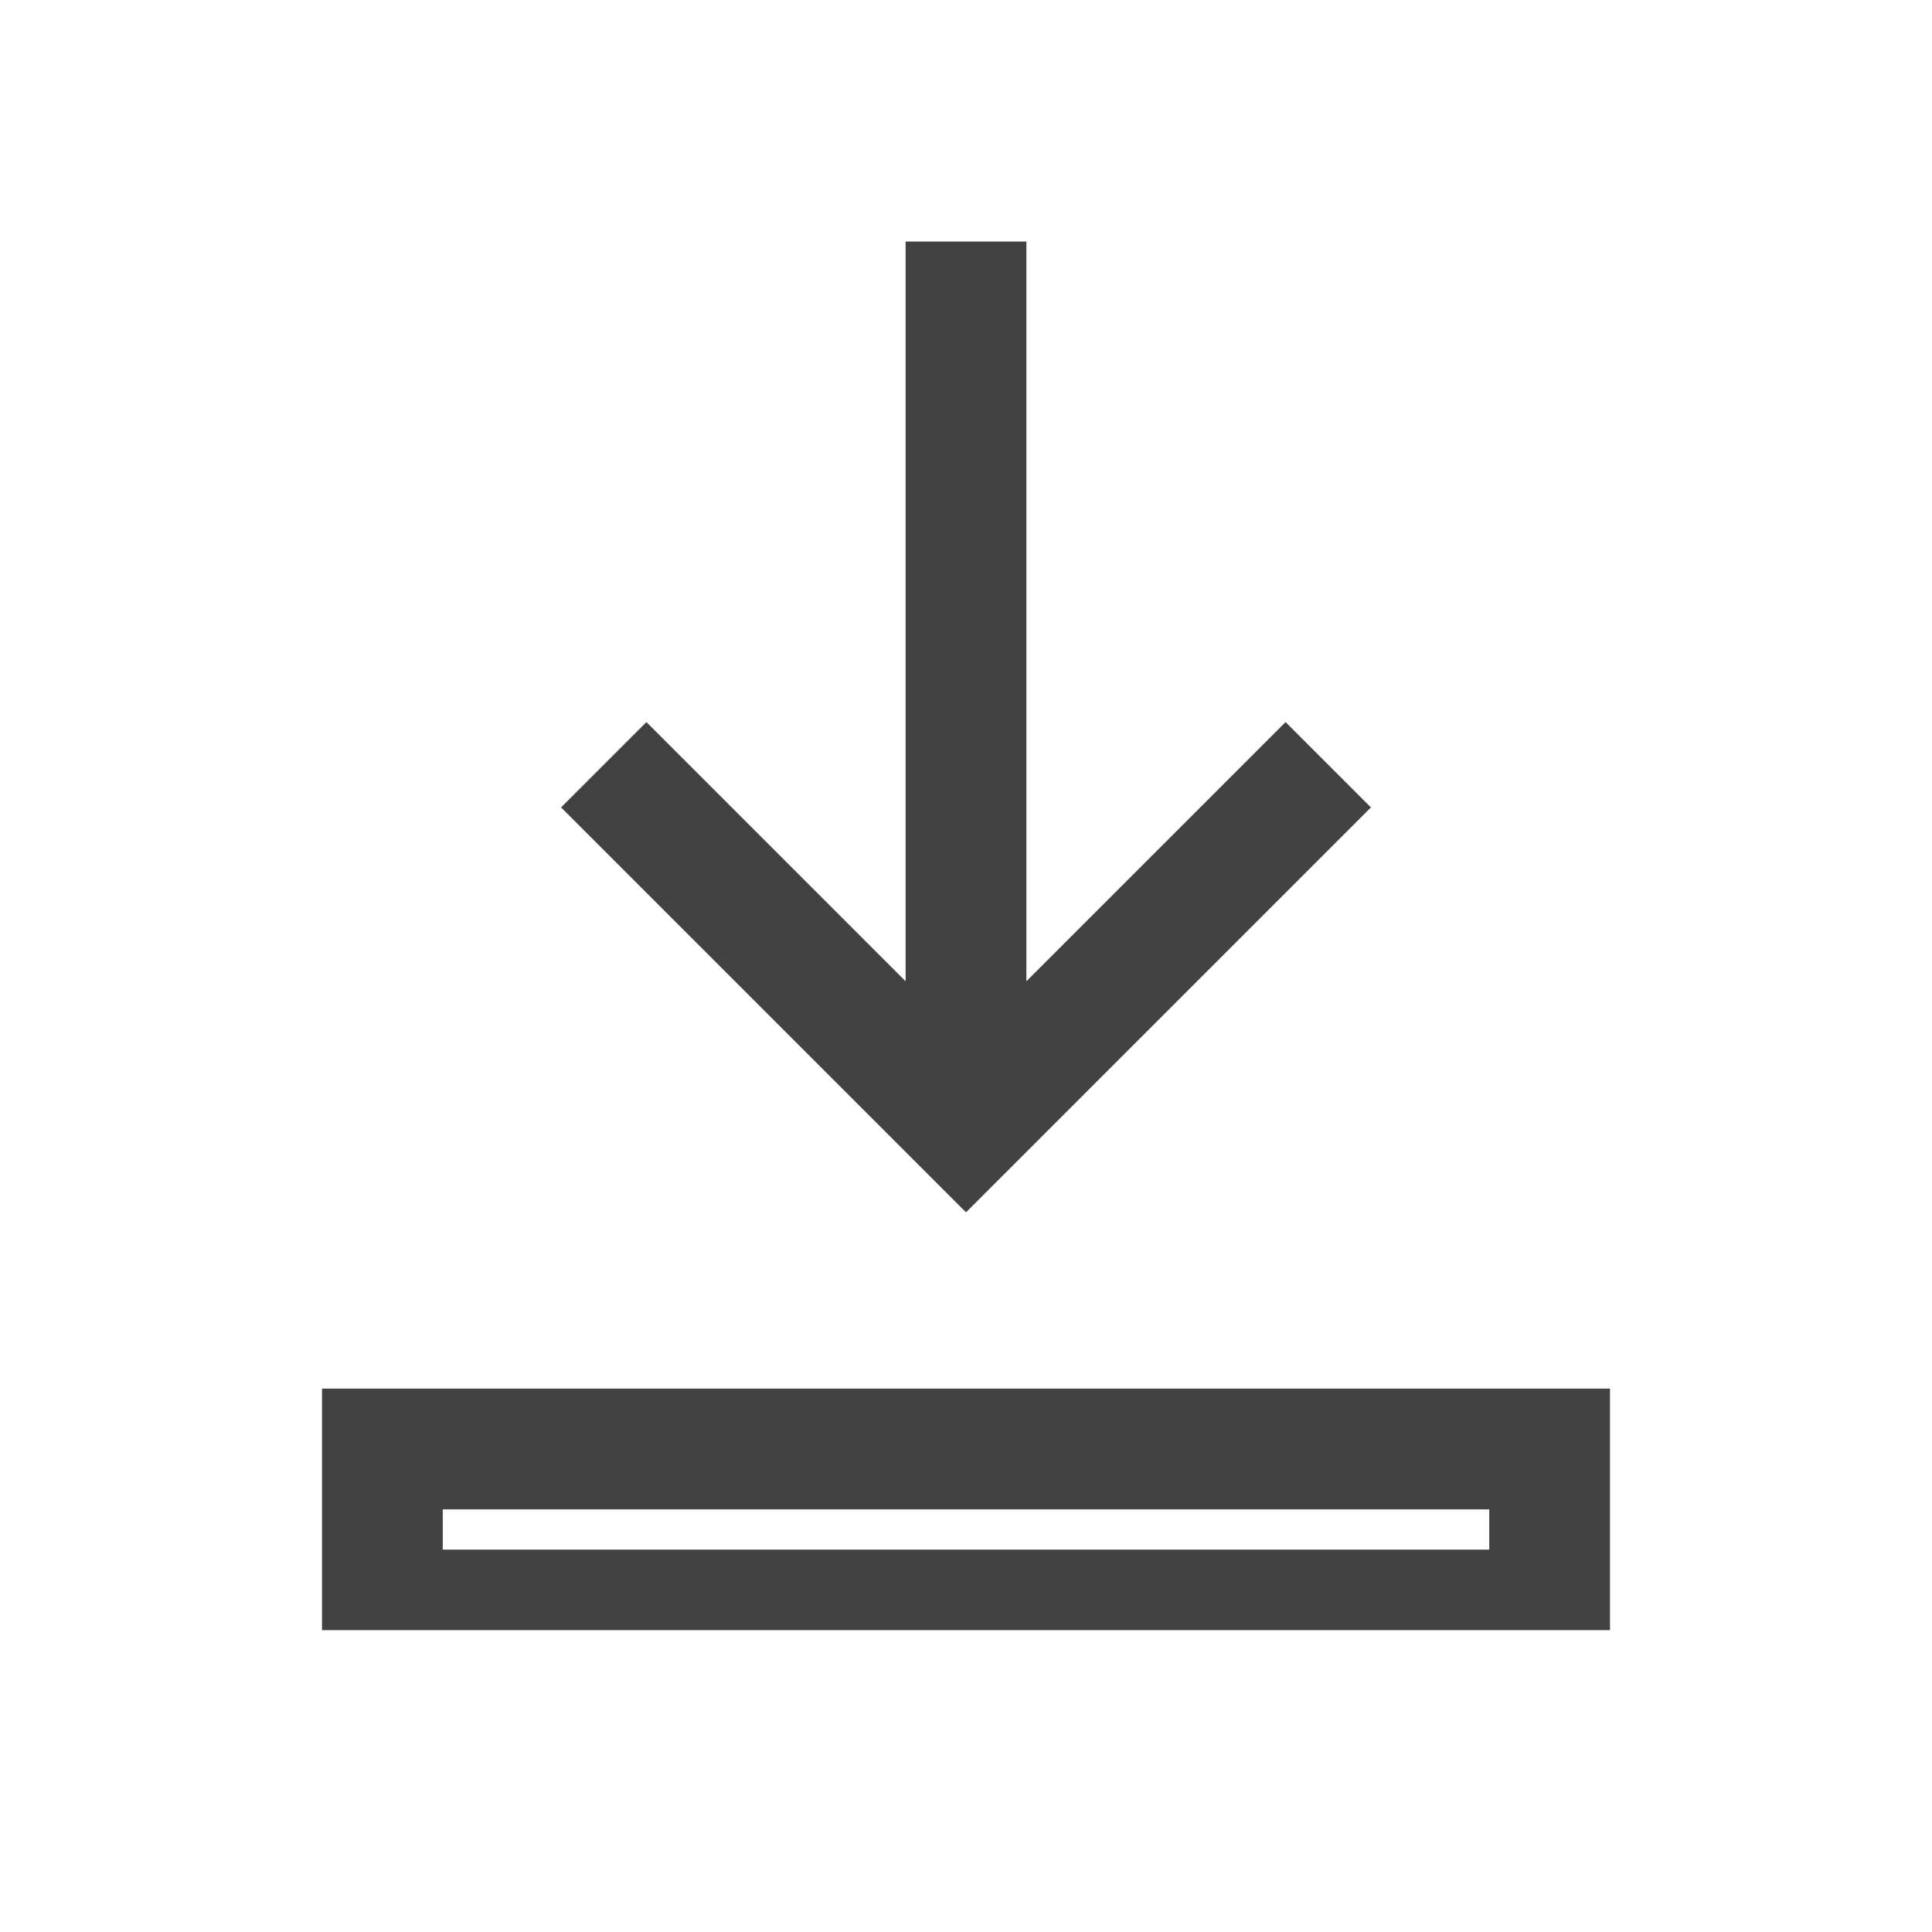
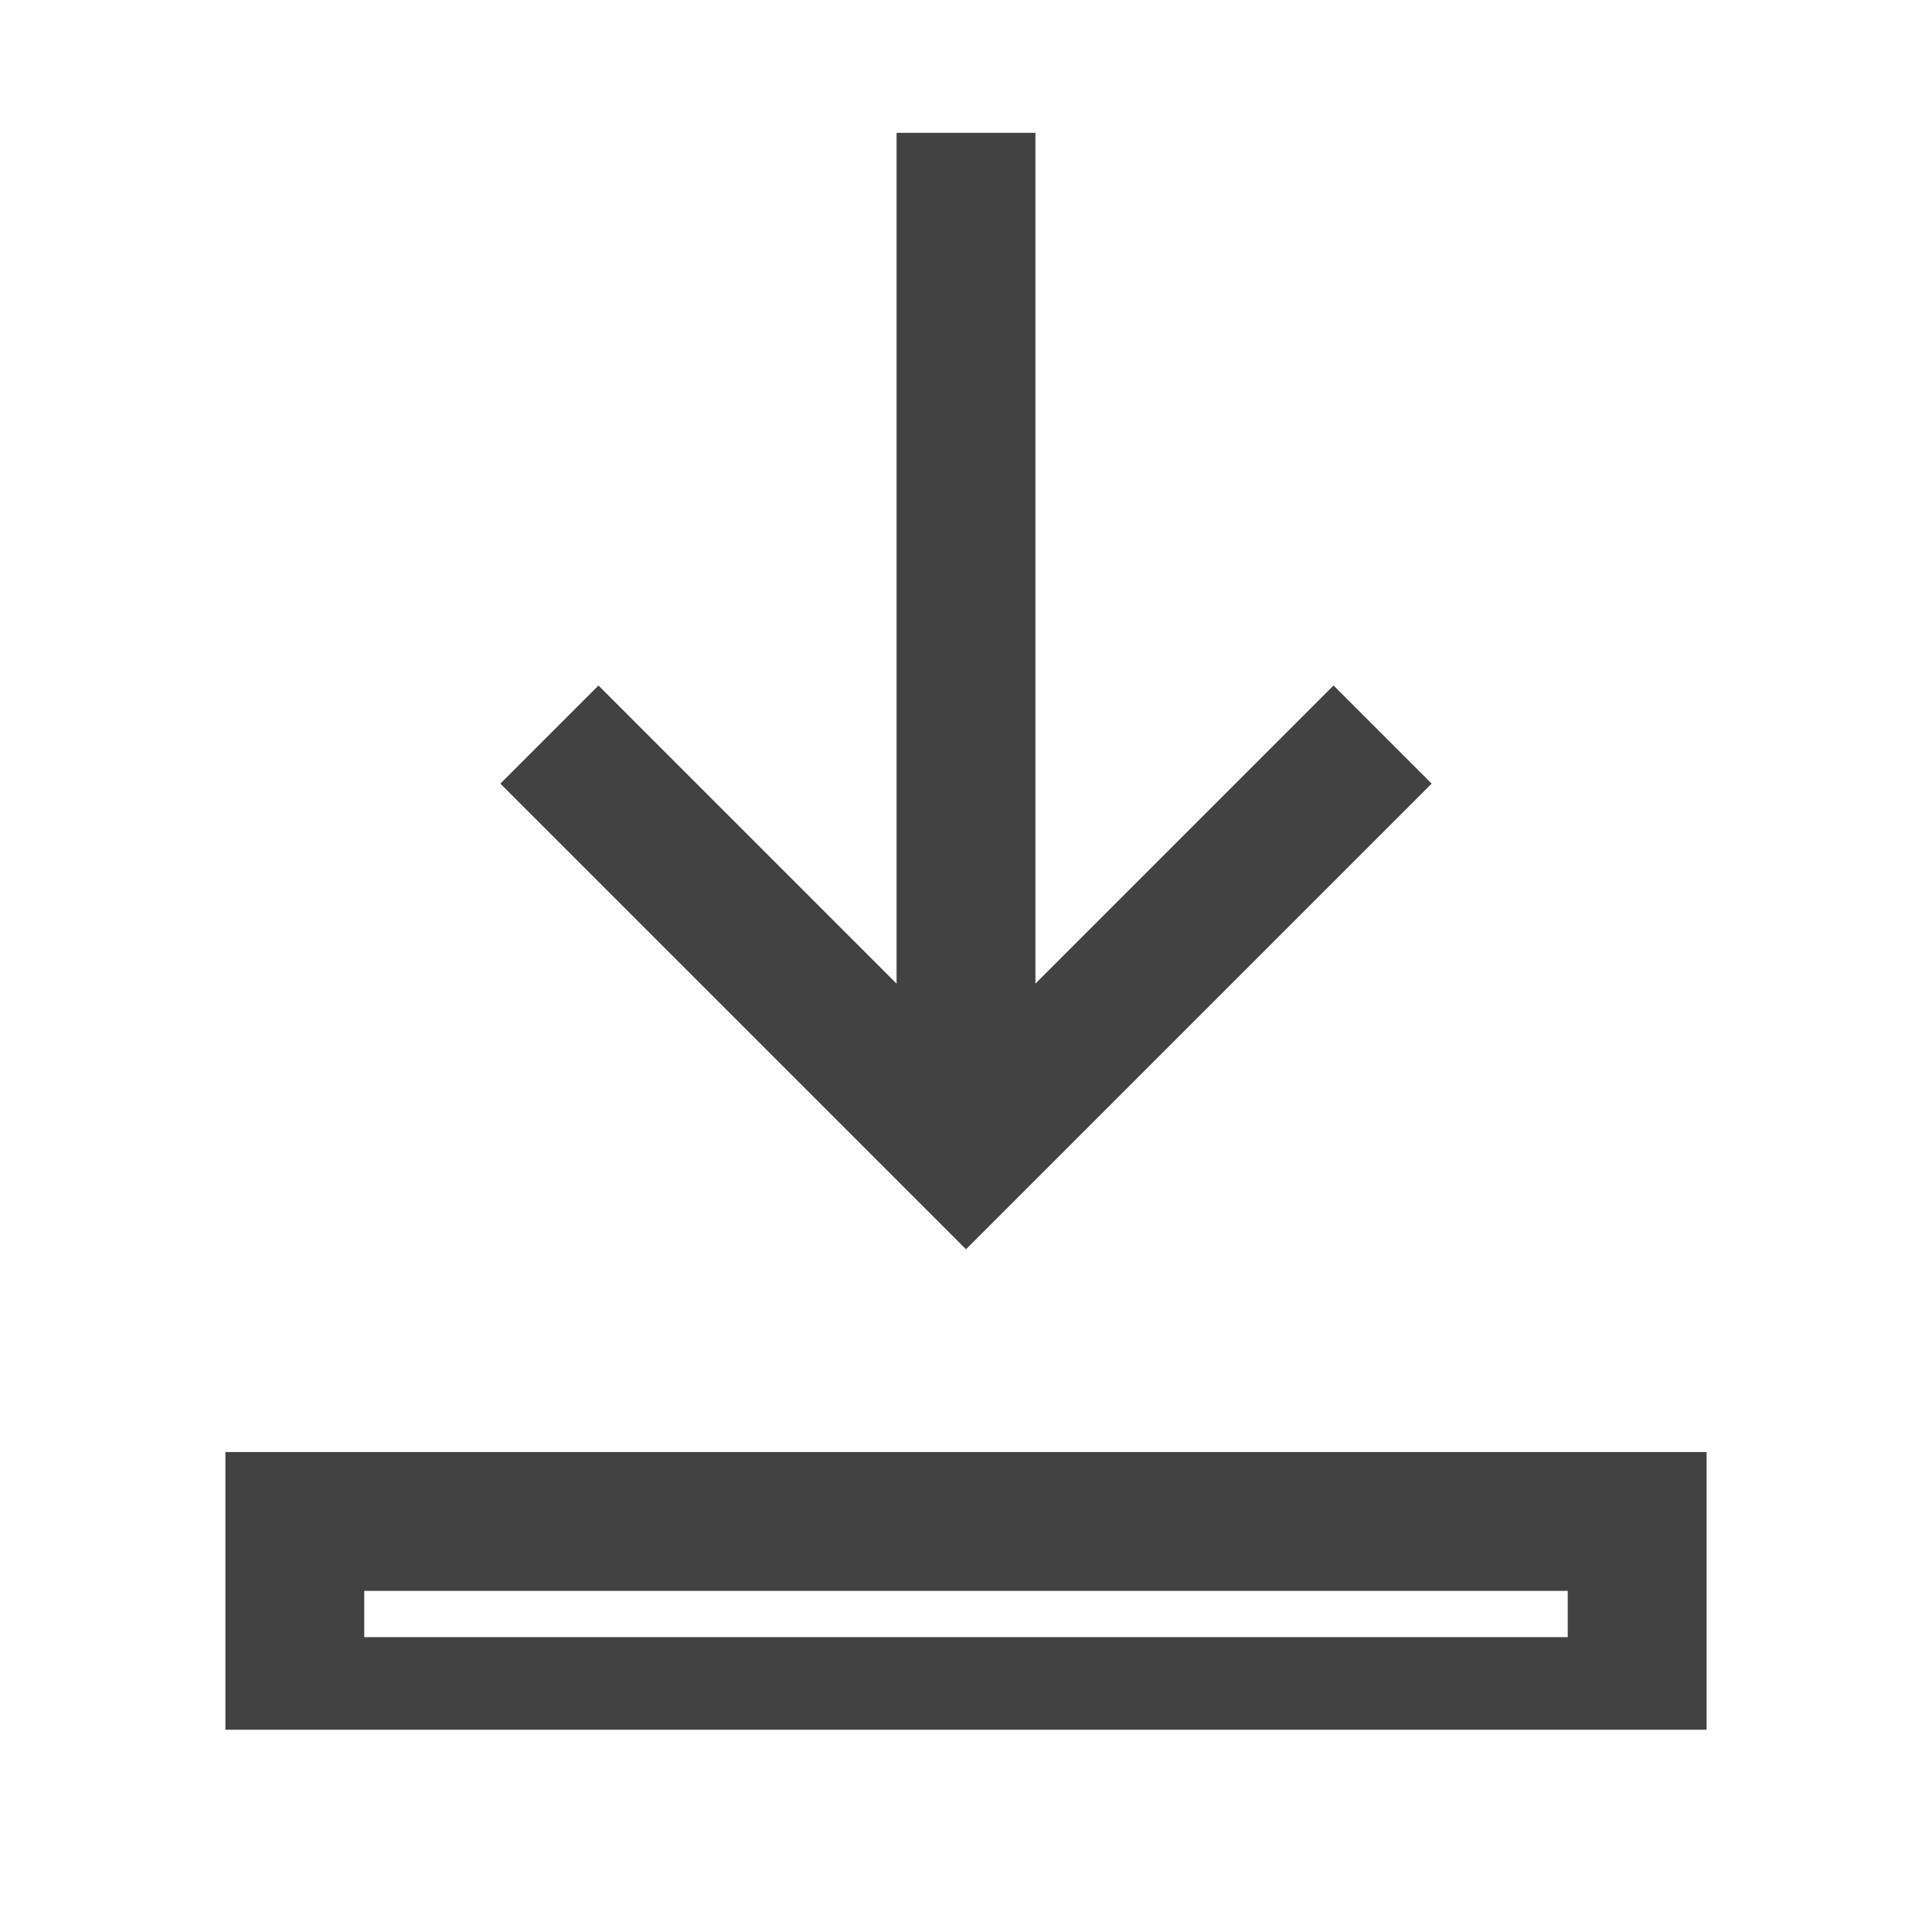
<svg xmlns="http://www.w3.org/2000/svg" viewBox="0 0 24 24" role="img" aria-labelledby="title">
-   <path fill="#424242" d="M11.25 3h1.5v9.19l3.22-3.22 1.06 1.06L12 15.06 6.97 10.03l1.06-1.06 3.22 3.22V3ZM4 17.25h16v3H4v-3Zm1.5 1.5v.5h13v-.5h-13Z" />
+   <path fill="#424242" transform="translate(-1.8 -1.8) scale(1.15)" d="M11.25 3h1.5v9.19l3.22-3.22 1.06 1.06L12 15.06 6.97 10.03l1.06-1.06 3.22 3.22V3ZM4 17.25h16v3H4v-3Zm1.5 1.5v.5h13v-.5h-13Z" />
</svg>
